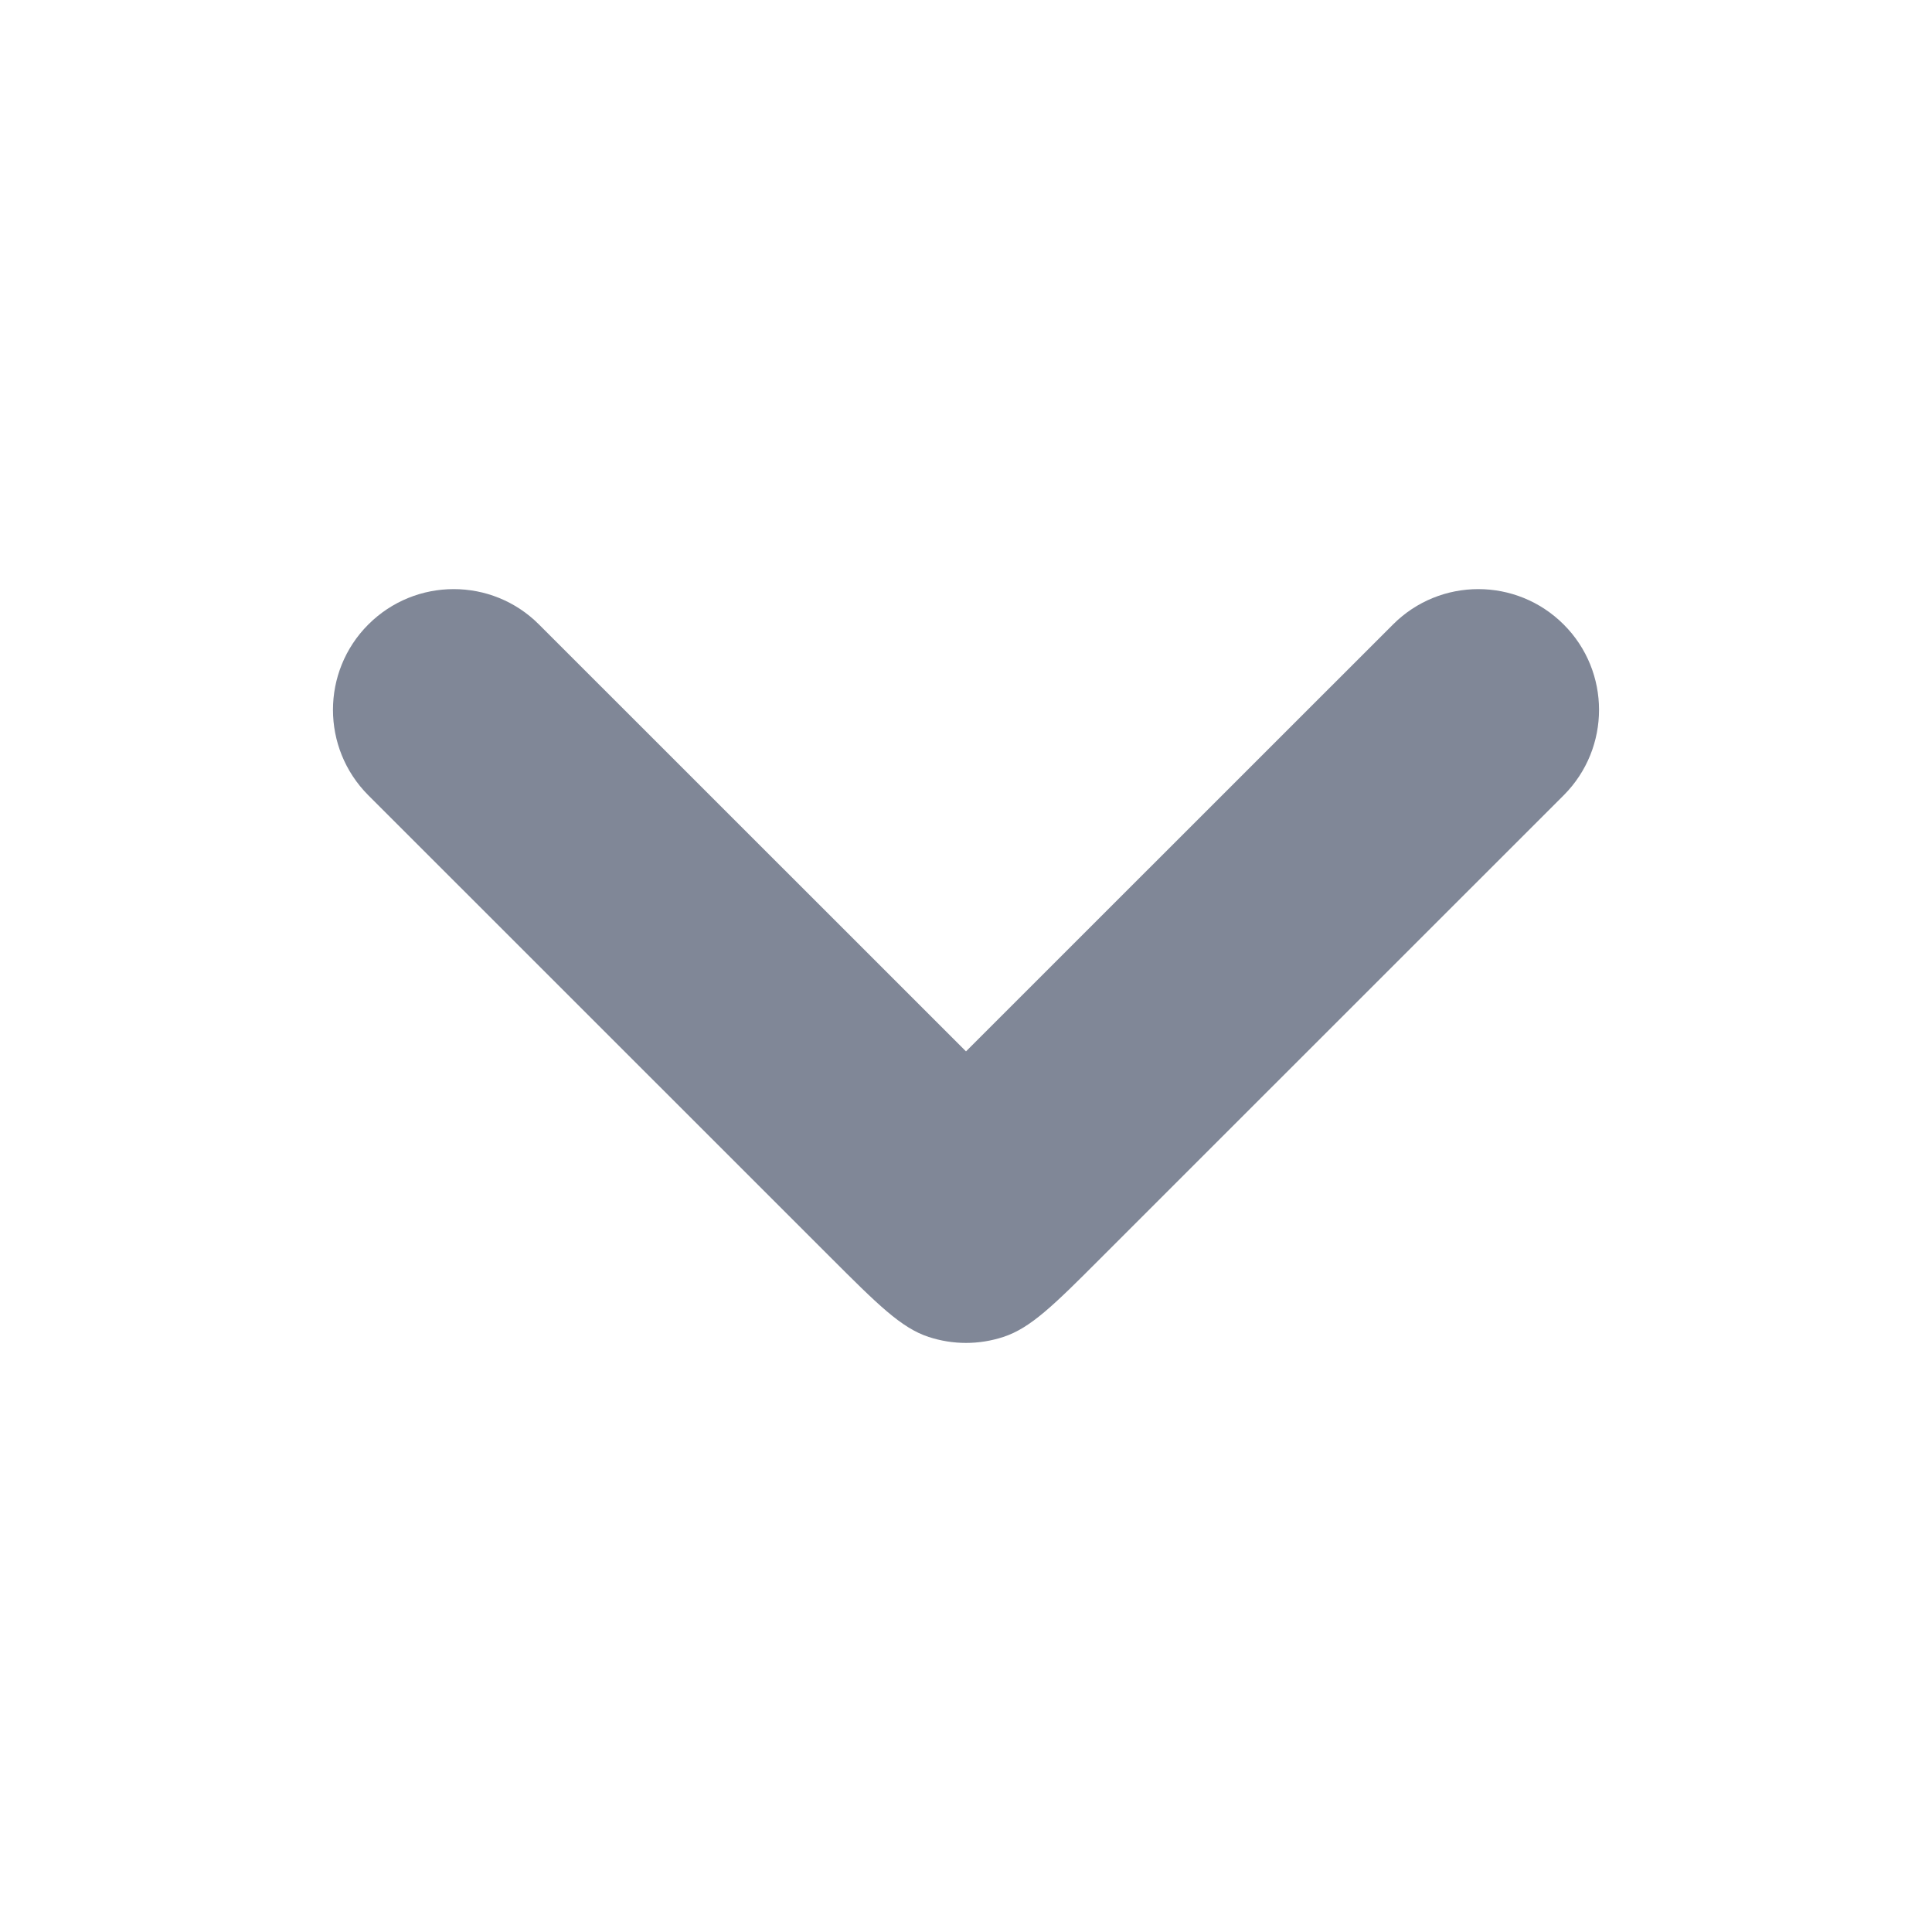
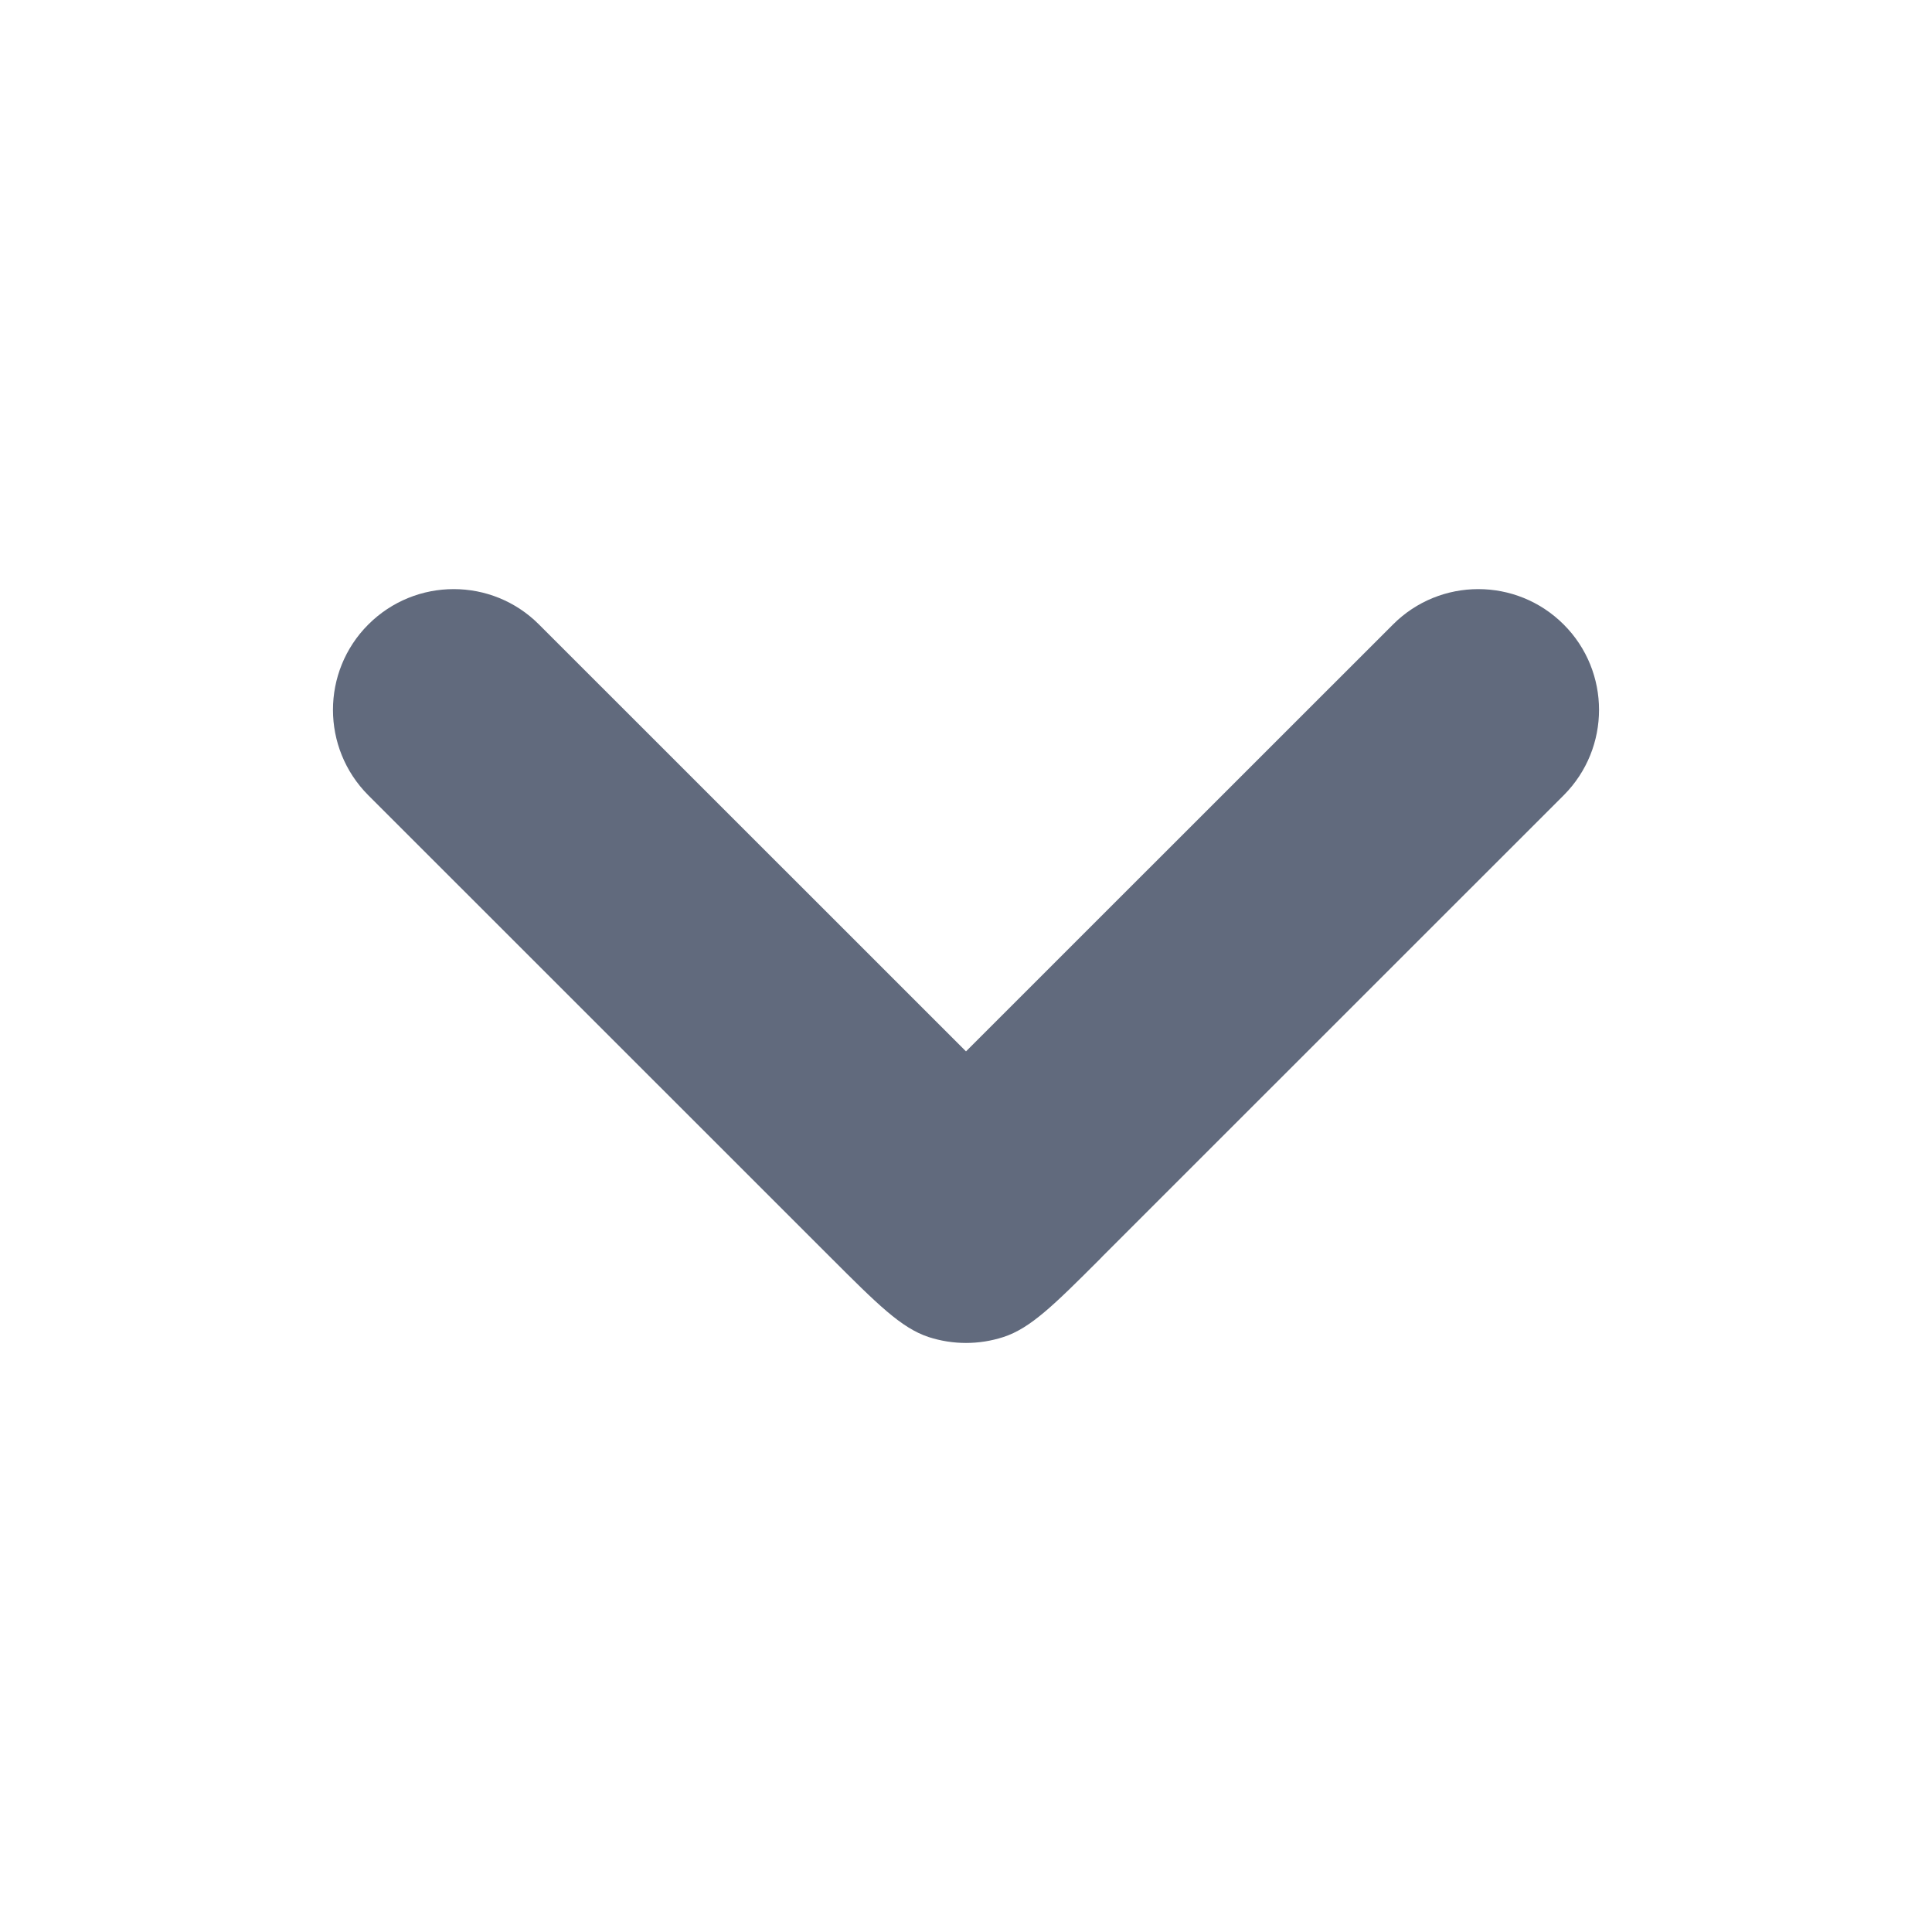
<svg xmlns="http://www.w3.org/2000/svg" width="16" height="16" viewBox="0 0 16 16" fill="none">
-   <path fill-rule="evenodd" clip-rule="evenodd" d="M12.95 6.586L9.131 10.404C9.125 10.411 9.118 10.417 9.112 10.423C8.729 10.807 8.534 10.999 8.309 11.072C8.108 11.138 7.892 11.138 7.691 11.072C7.463 10.998 7.265 10.8 6.869 10.404L3.05 6.586C2.66 6.195 2.66 5.562 3.05 5.172C3.441 4.781 4.074 4.781 4.464 5.172L8 8.707L11.536 5.172C11.926 4.781 12.559 4.781 12.95 5.172C13.34 5.562 13.34 6.195 12.95 6.586Z" fill="#2C3852" fill-opacity="0.6" />
+   <g id="Icon / chevron.down">
+     <path id="Vector" fill-rule="evenodd" clip-rule="evenodd" d="M12.95 6.586L9.131 10.404C9.125 10.411 9.118 10.417 9.112 10.424C8.729 10.807 8.534 11 8.309 11.073C8.108 11.138 7.892 11.138 7.691 11.073C7.463 10.998 7.265 10.8 6.869 10.404L3.05 6.586C2.66 6.195 2.66 5.562 3.05 5.172C3.441 4.781 4.074 4.781 4.464 5.172L8 8.707L11.536 5.172C11.926 4.781 12.559 4.781 12.95 5.172C13.34 5.562 13.34 6.195 12.95 6.586Z" fill="#2C3852" fill-opacity="0.75" />
+   </g>
</svg>
